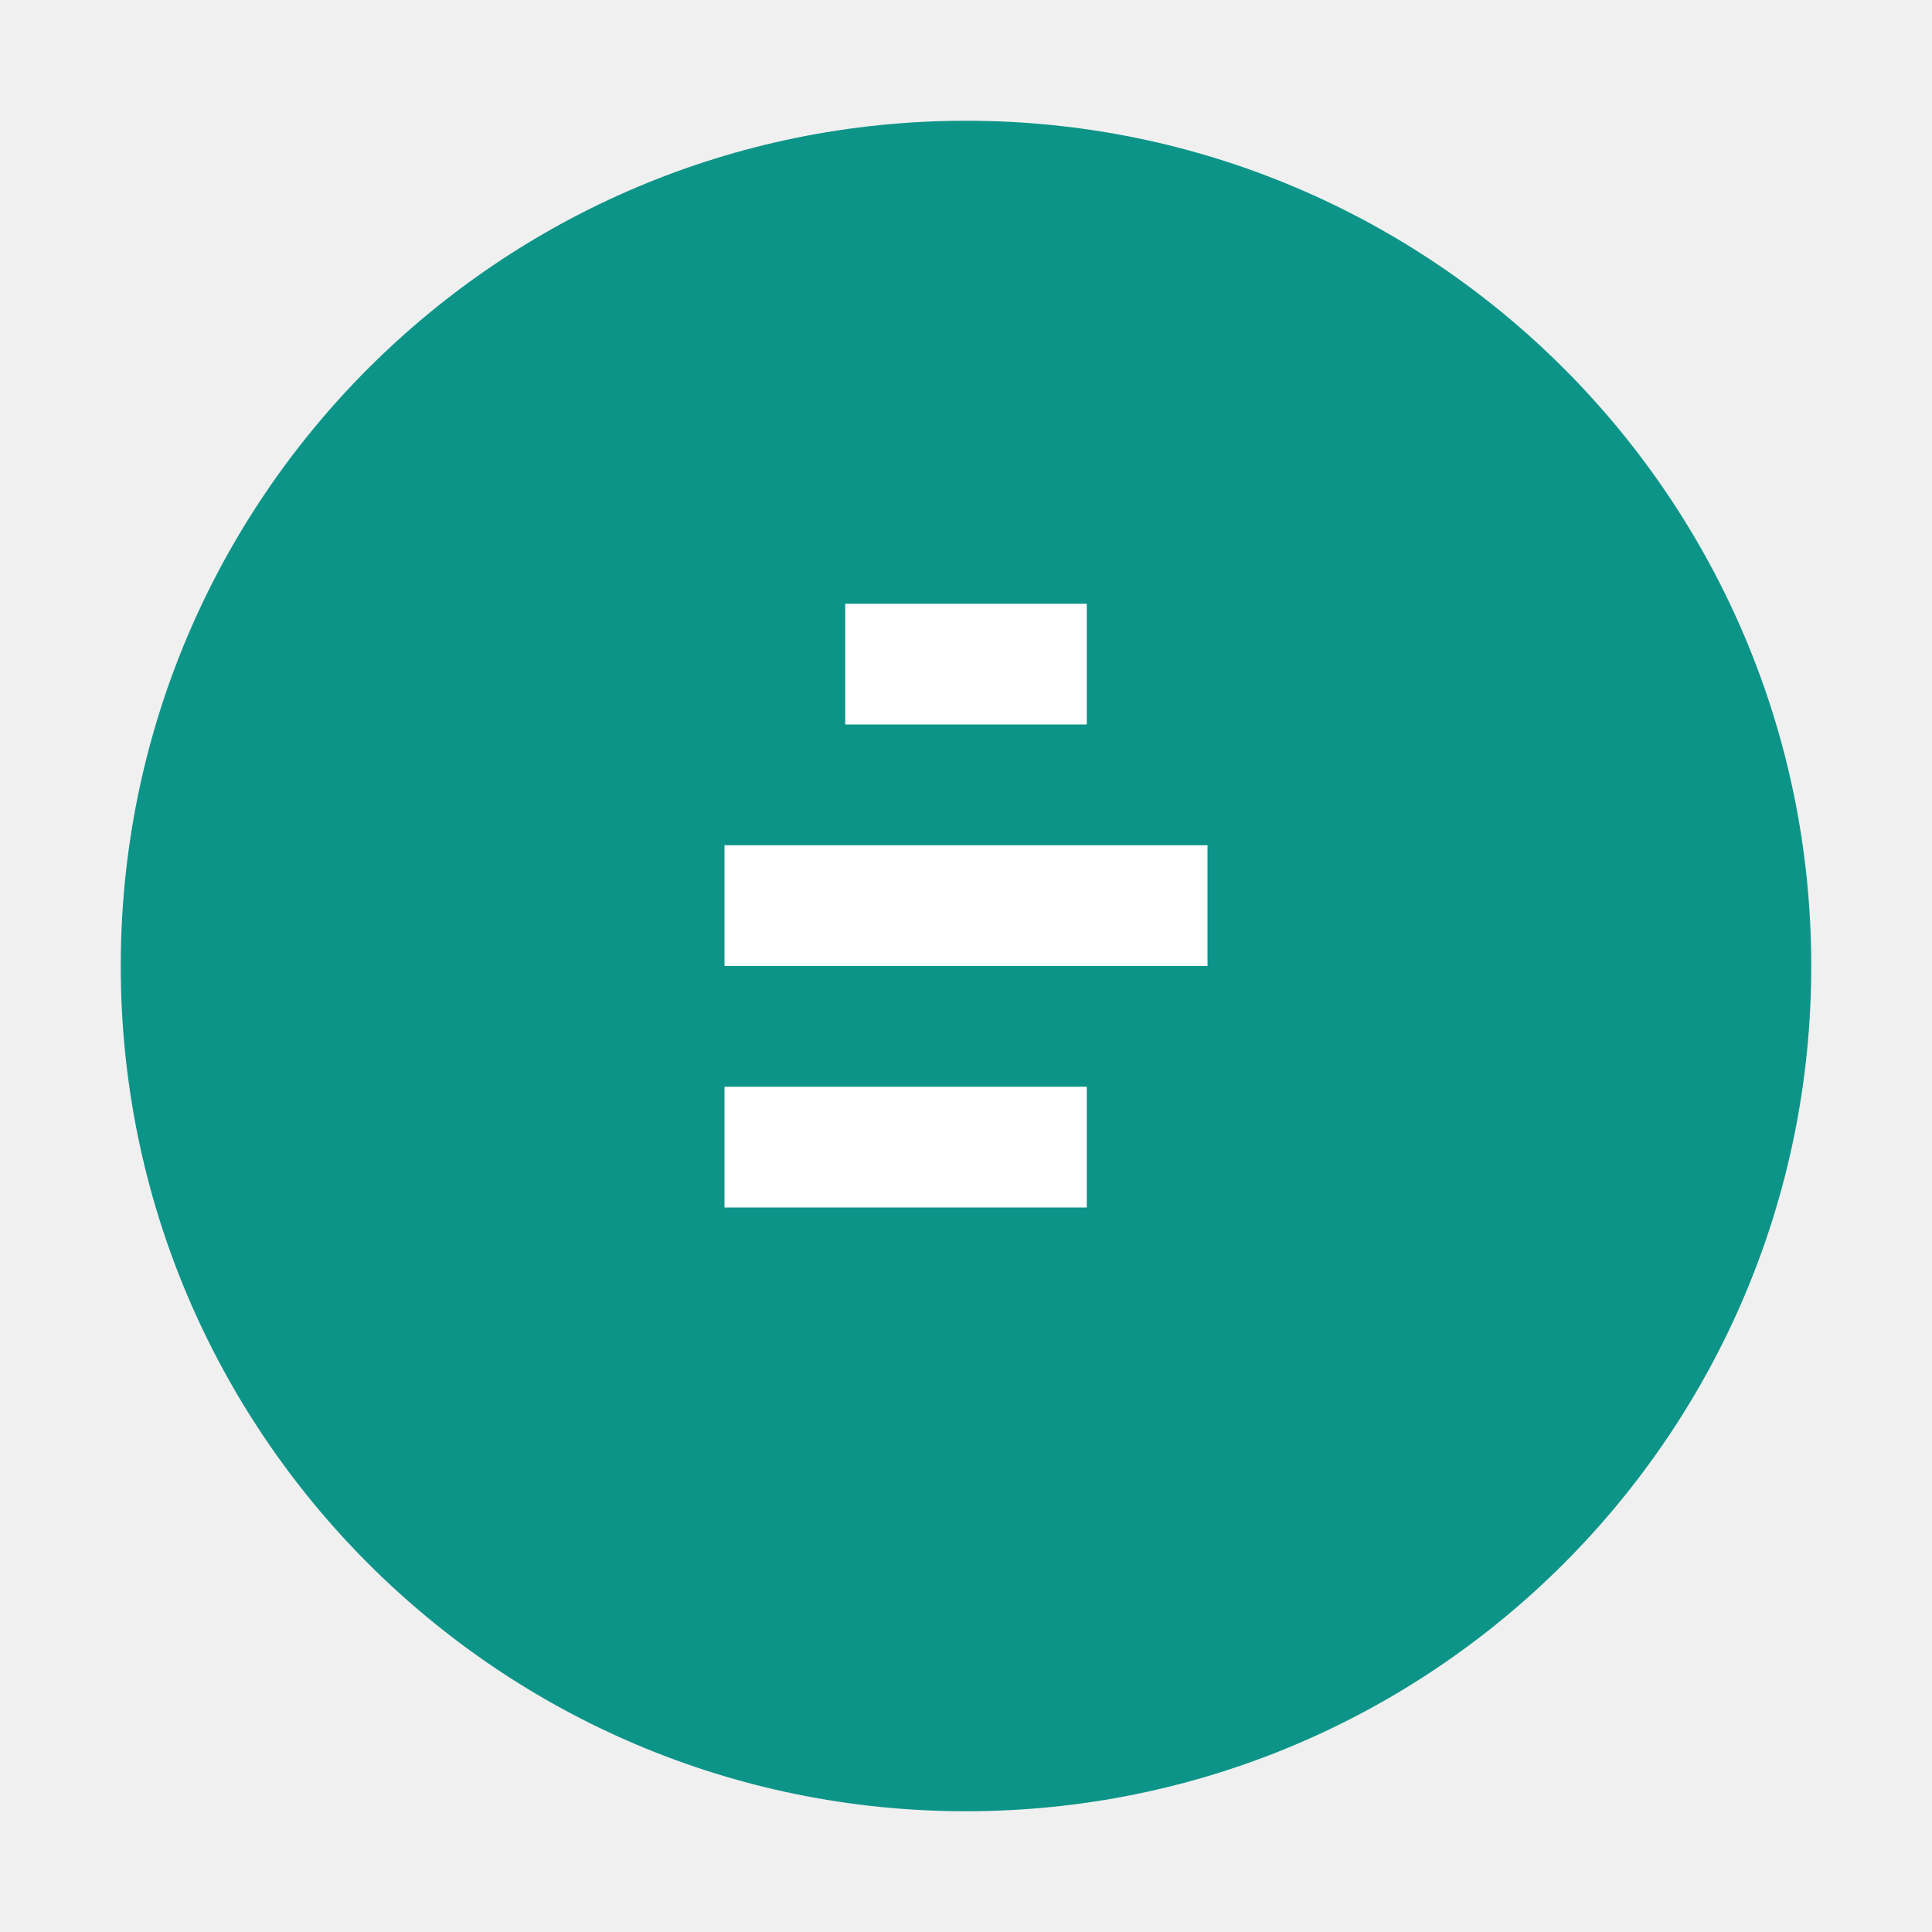
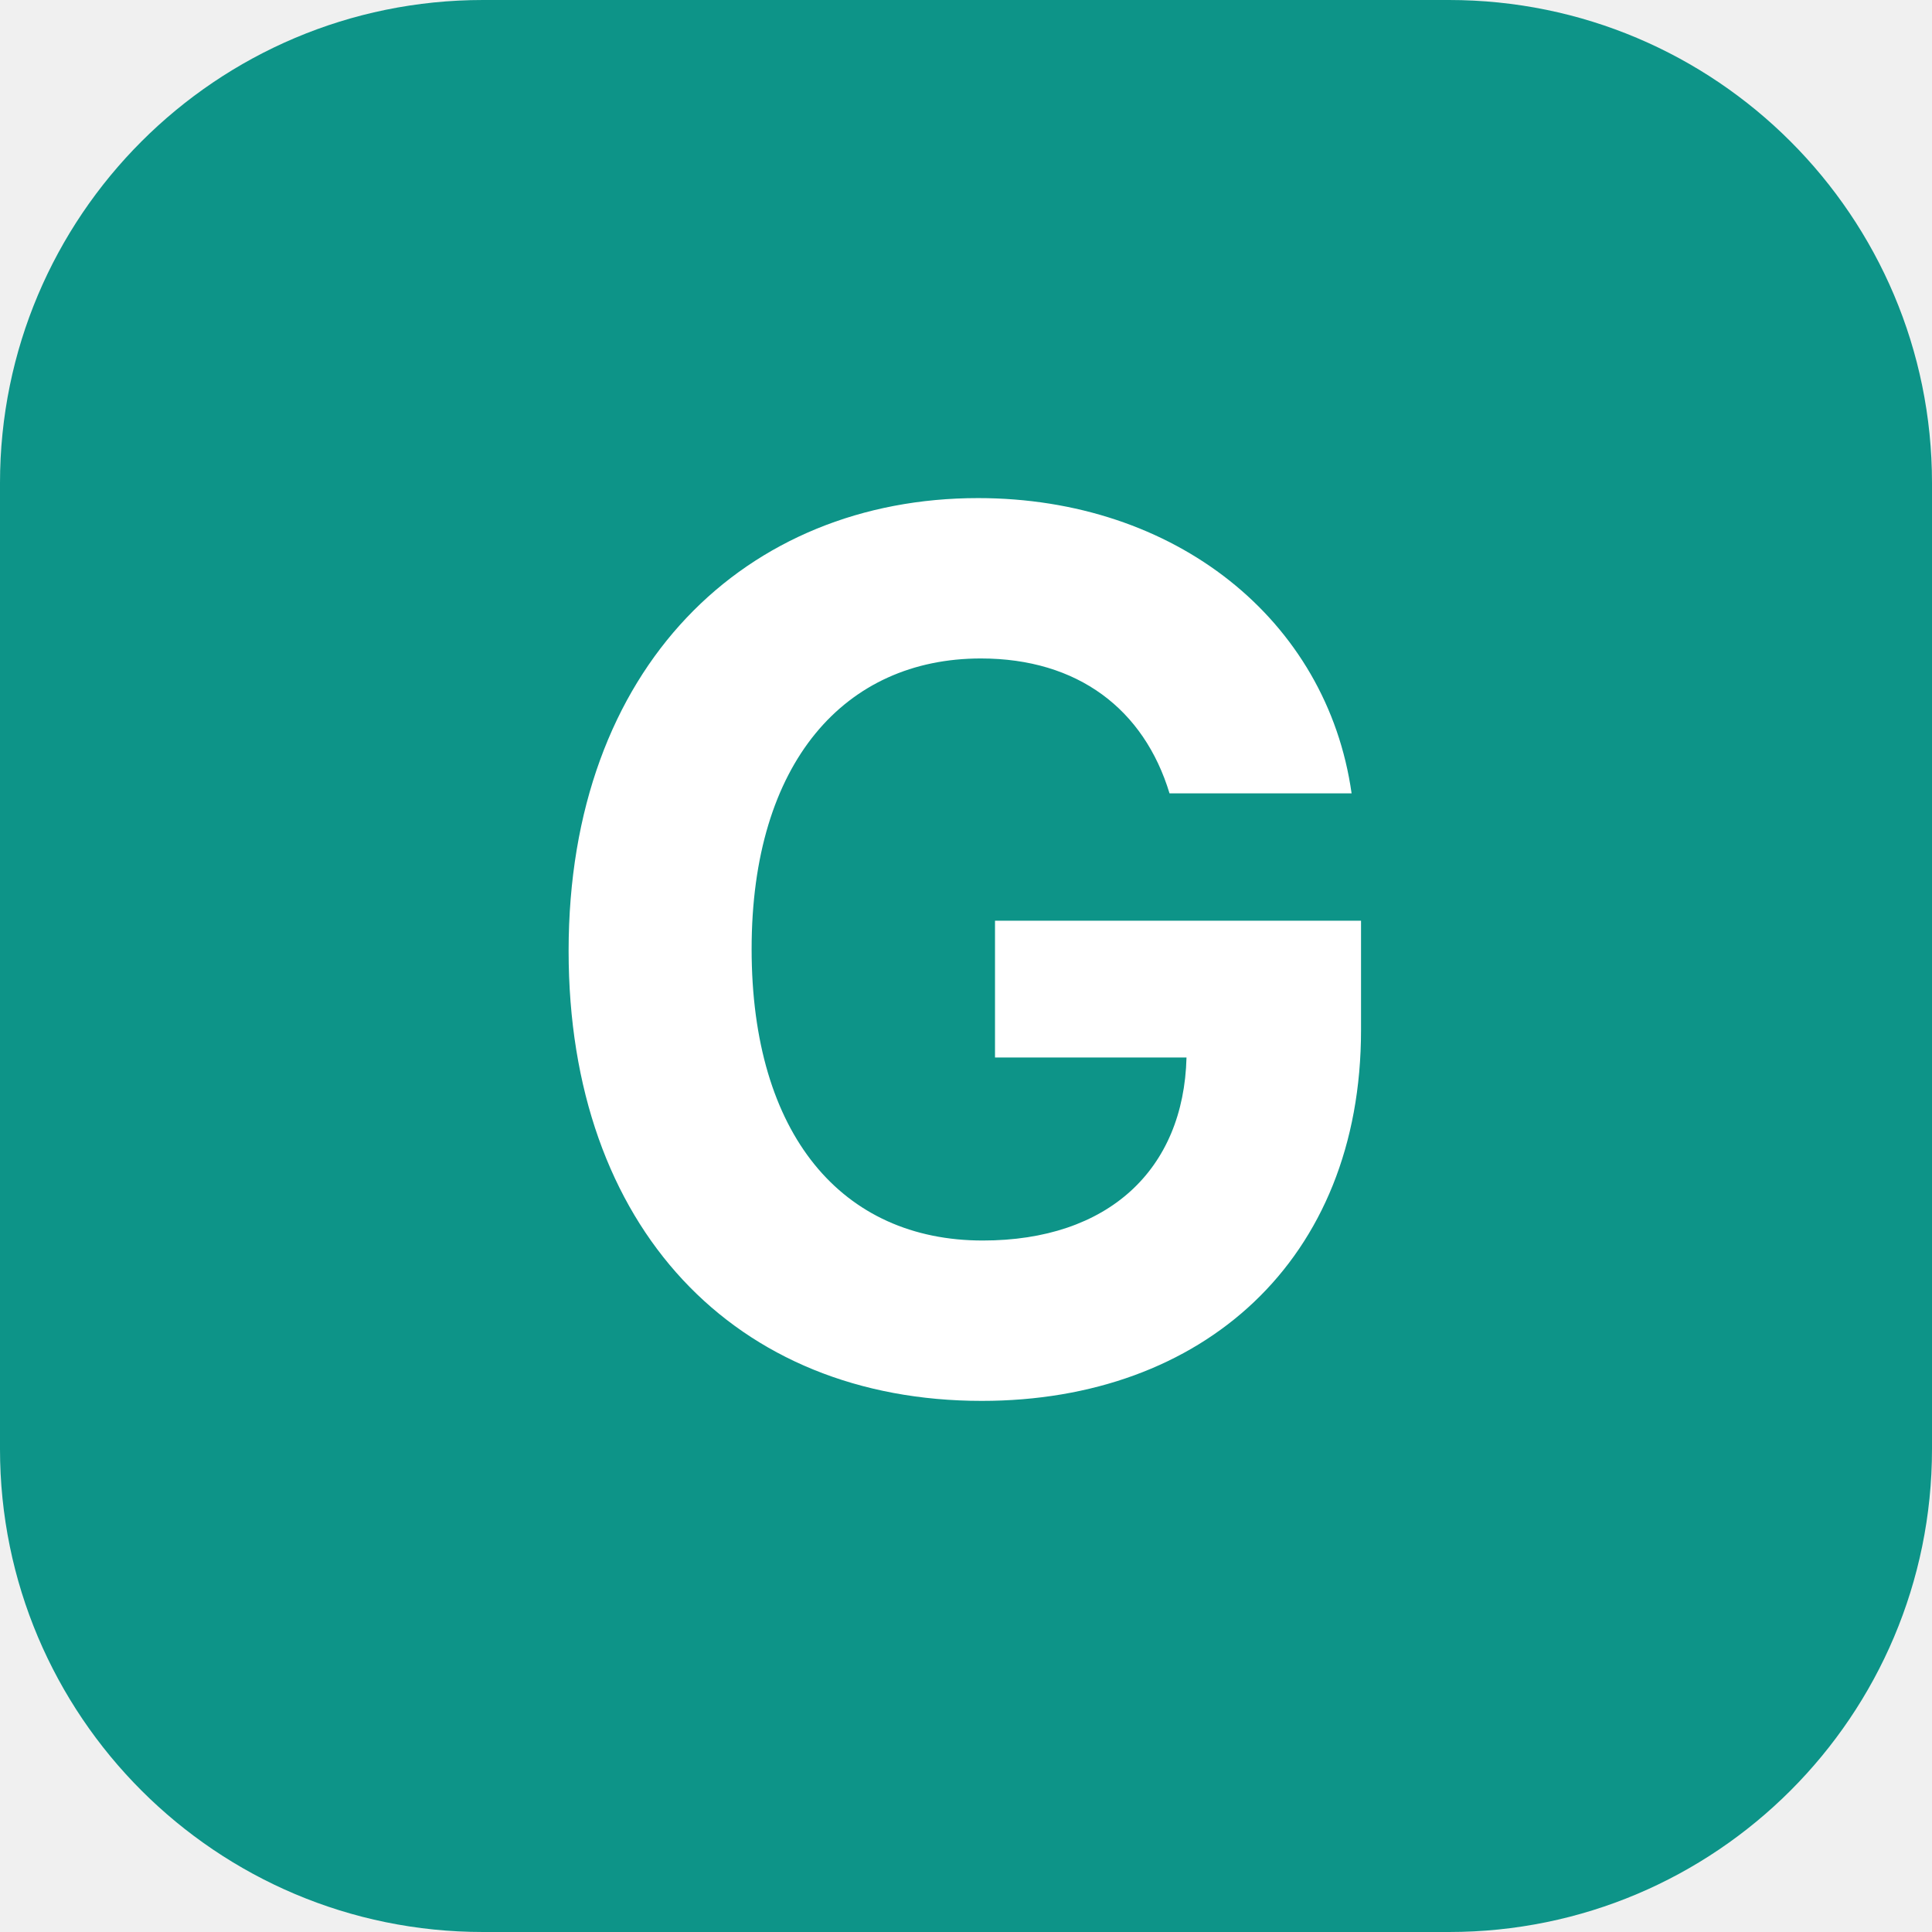
- <svg xmlns="http://www.w3.org/2000/svg" viewBox="0 0 32 32" fill="none">
-   <circle cx="16" cy="16" r="14" fill="#0d9488" />
-   <path d="M12 14h8v2h-8zM12 18h6v2h-6zM14 10h4v2h-4z" fill="white" />
+ <svg xmlns="http://www.w3.org/2000/svg" viewBox="0 0 32 32">
+   <rect width="32" height="32" rx="8" fill="#0D9488" />
+   <text x="16" y="23" text-anchor="middle" font-family="Inter,system-ui,sans-serif" font-weight="700" font-size="20" fill="white">G</text>
</svg>
